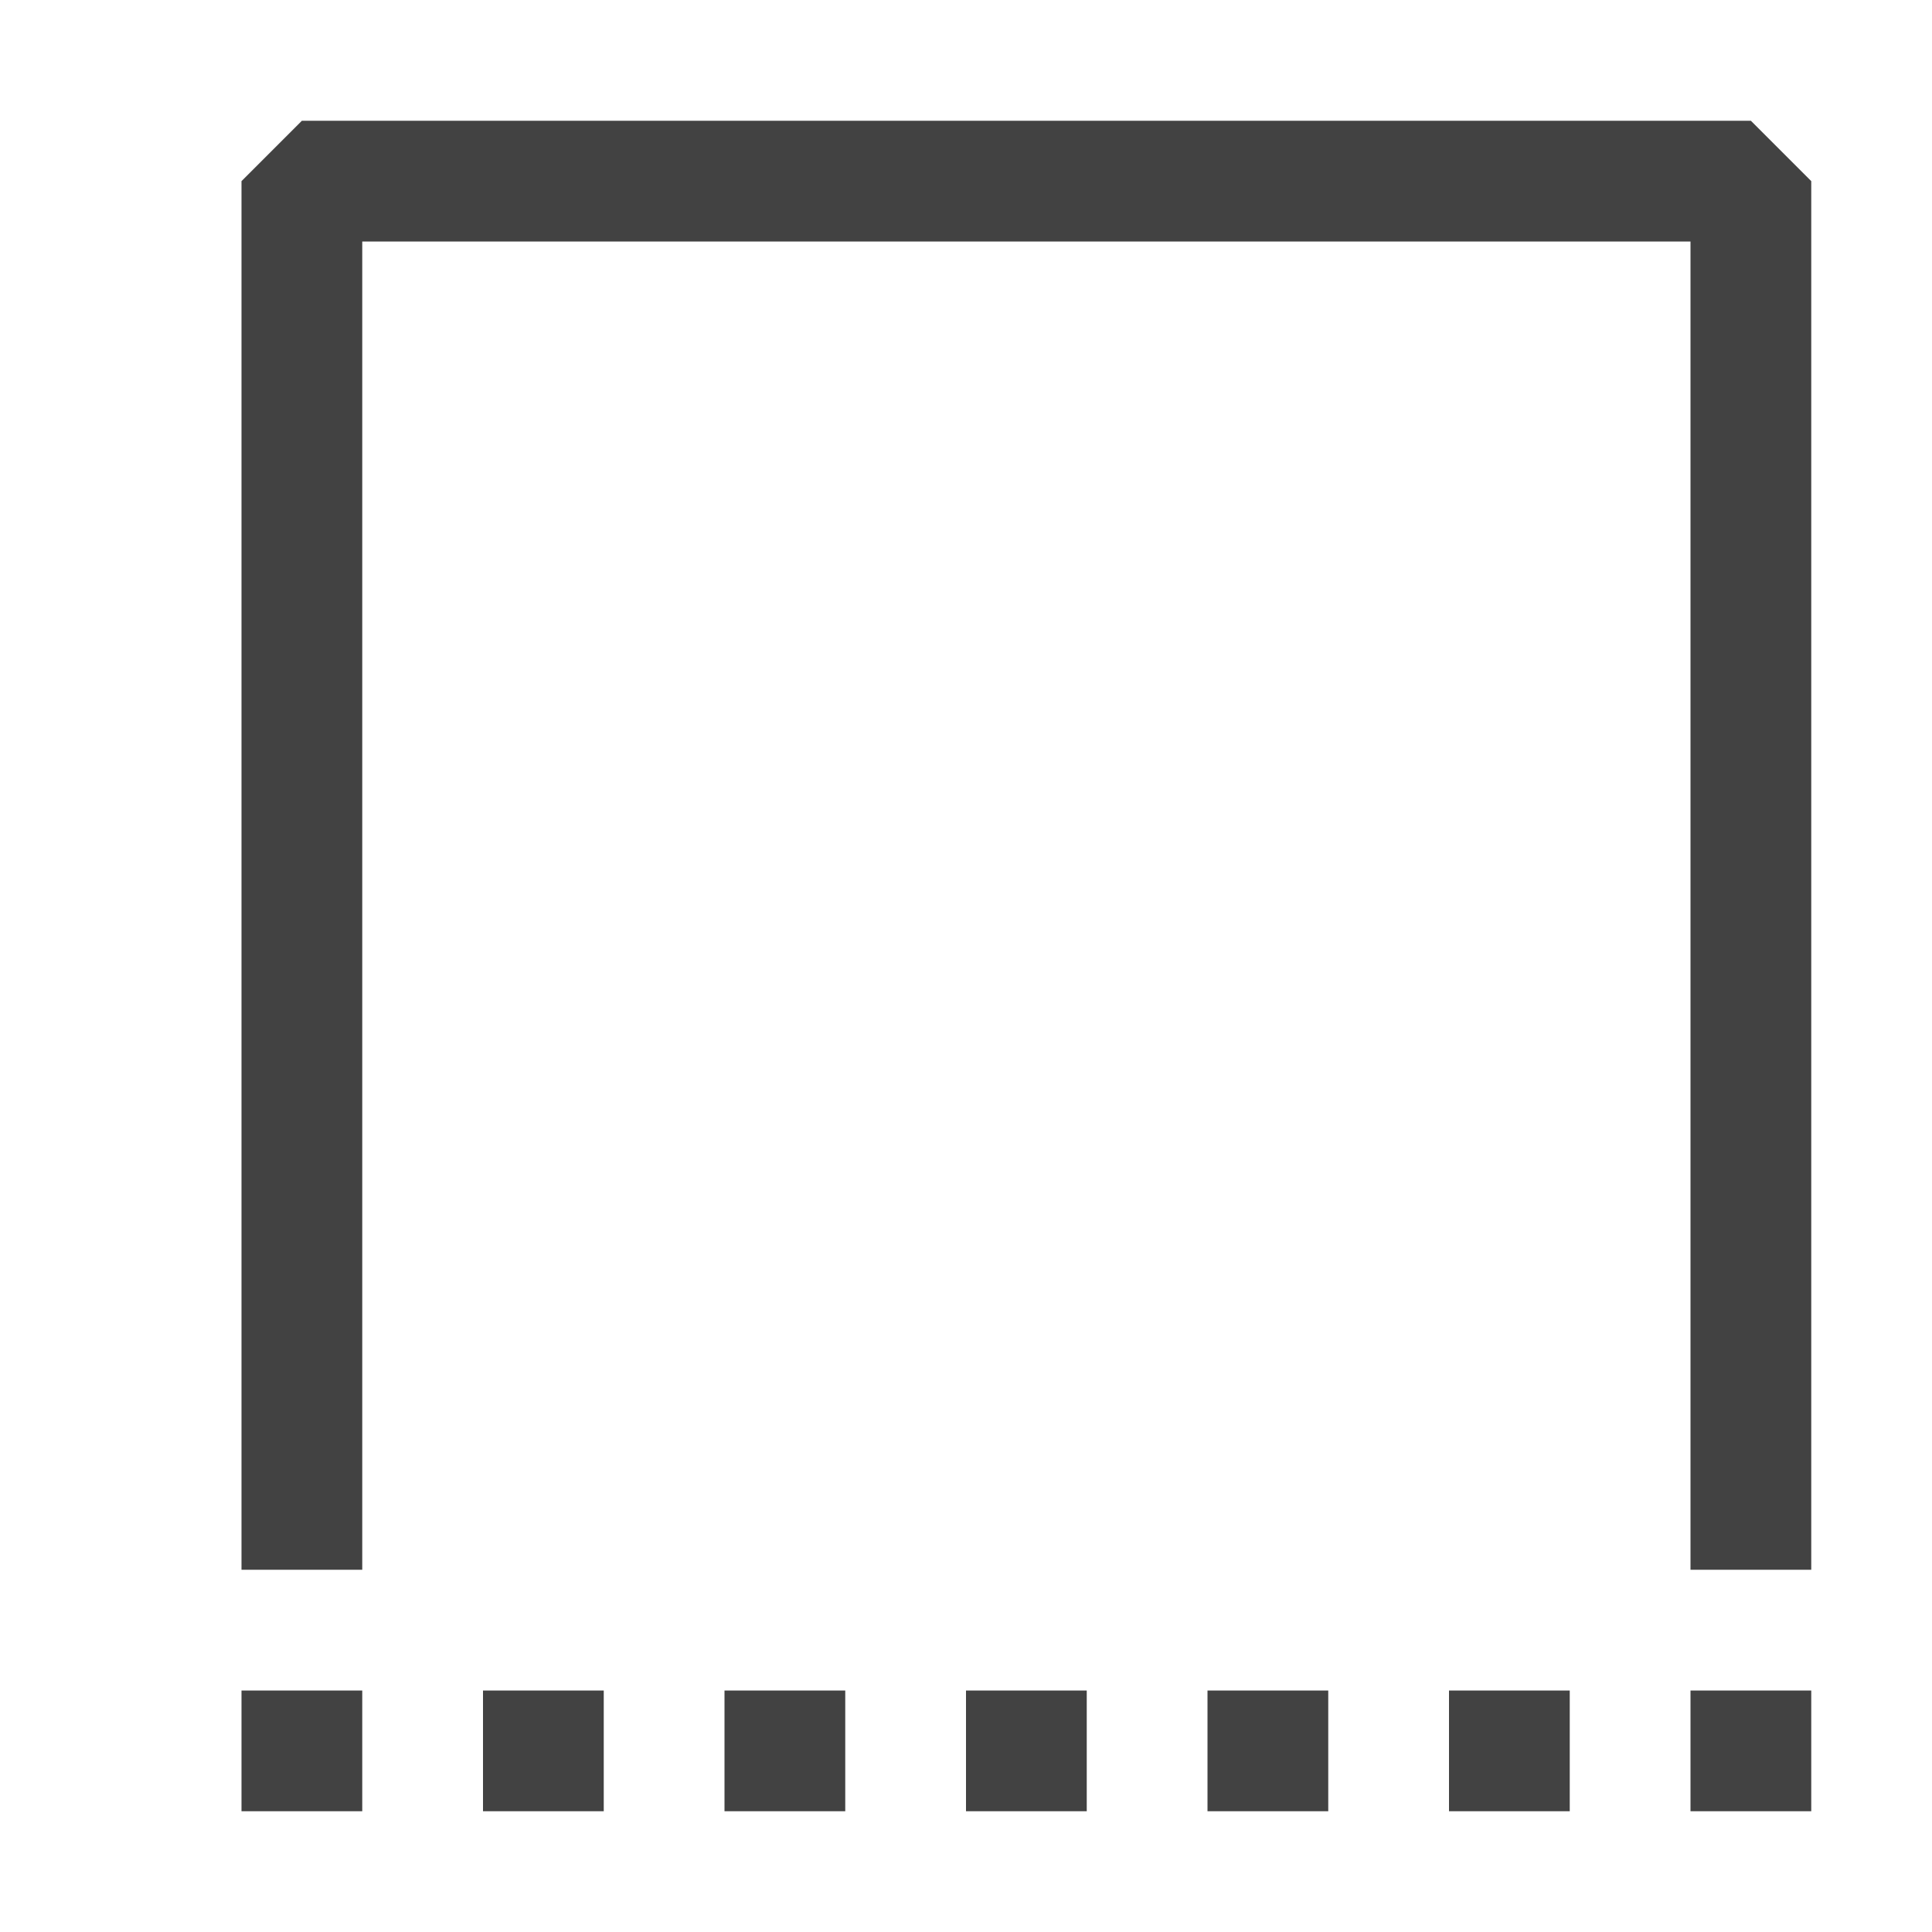
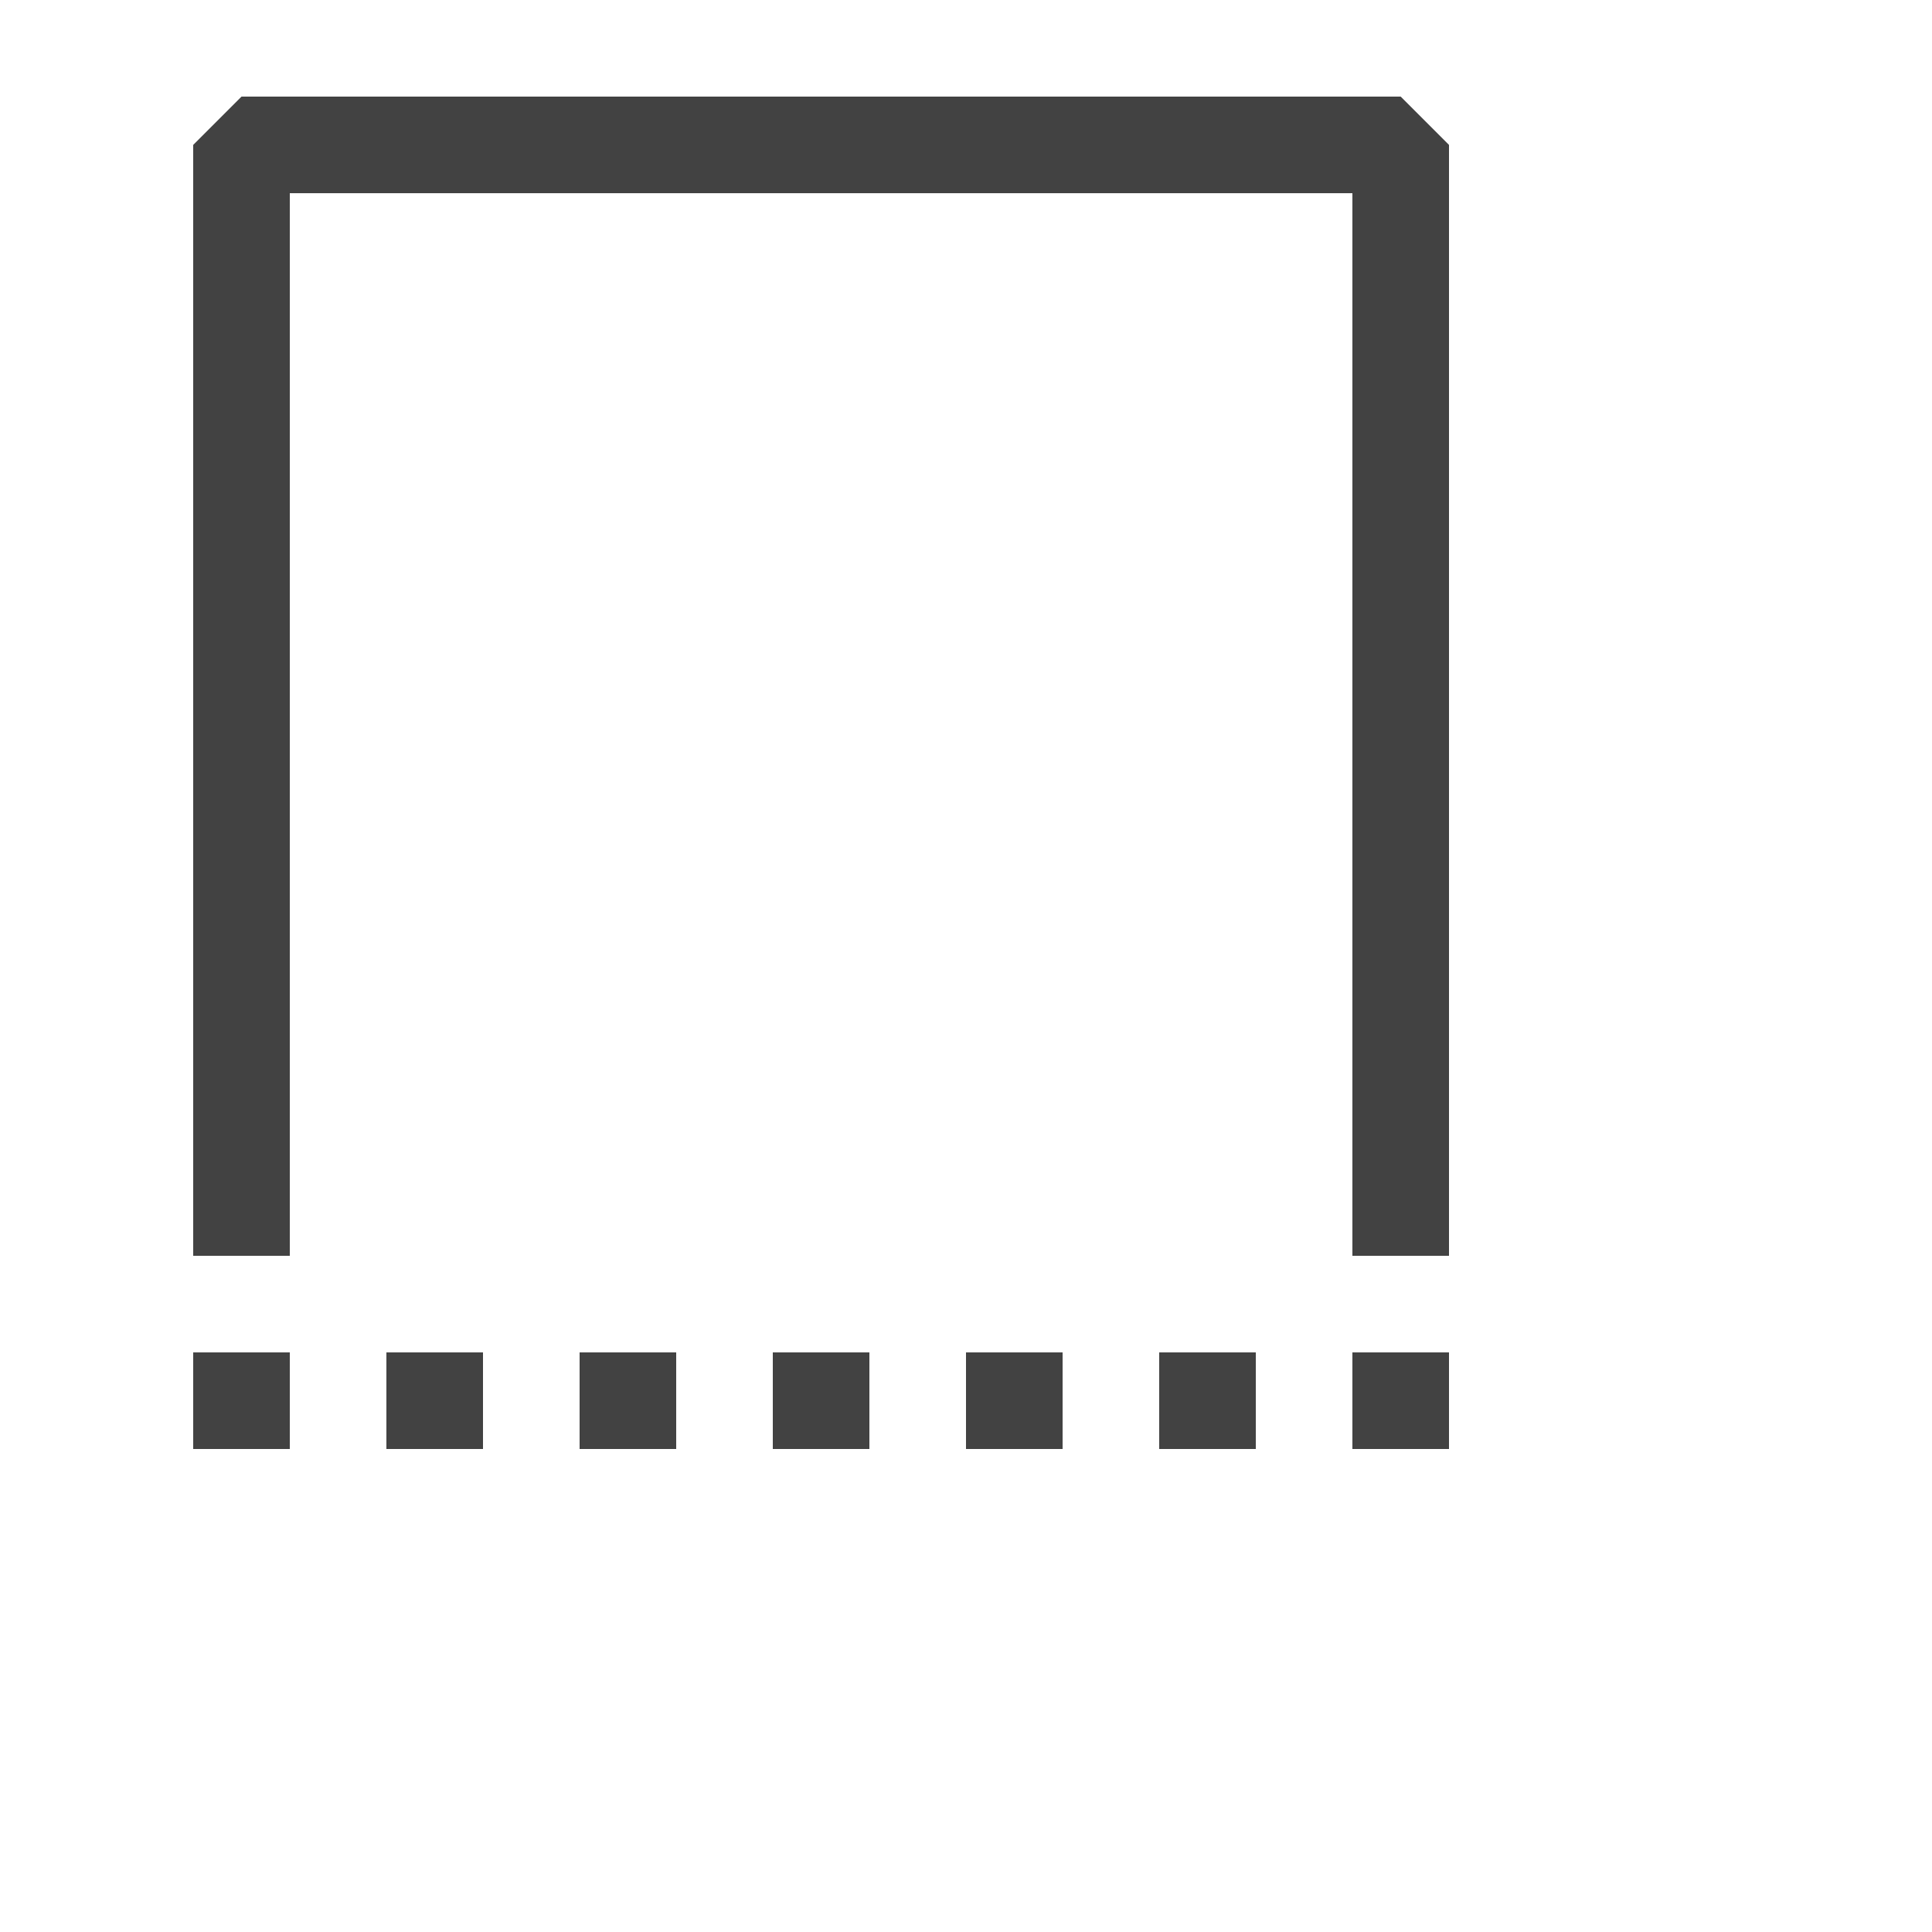
- <svg xmlns="http://www.w3.org/2000/svg" width="16" height="16" viewBox="0 0 16 16" style="background-color:white">
+ <svg xmlns="http://www.w3.org/2000/svg" width="20" height="20" viewBox="0 0 20 20" style="background-color:white">
  <path fill-rule="evenodd" clip-rule="evenodd" d="M2.5 1L2 1.5V13H3V2H14V13H15V1.5L14.5 1H2.5ZM2 15V14H3V15H2ZM5 14H4V15H5V14ZM6 14H7V15H6V14ZM9 14H8V15H9V14ZM10 14H11V15H10V14ZM15 15V14H14V15H15ZM12 14H13V15H12V14Z" fill="#424242" />
</svg>
